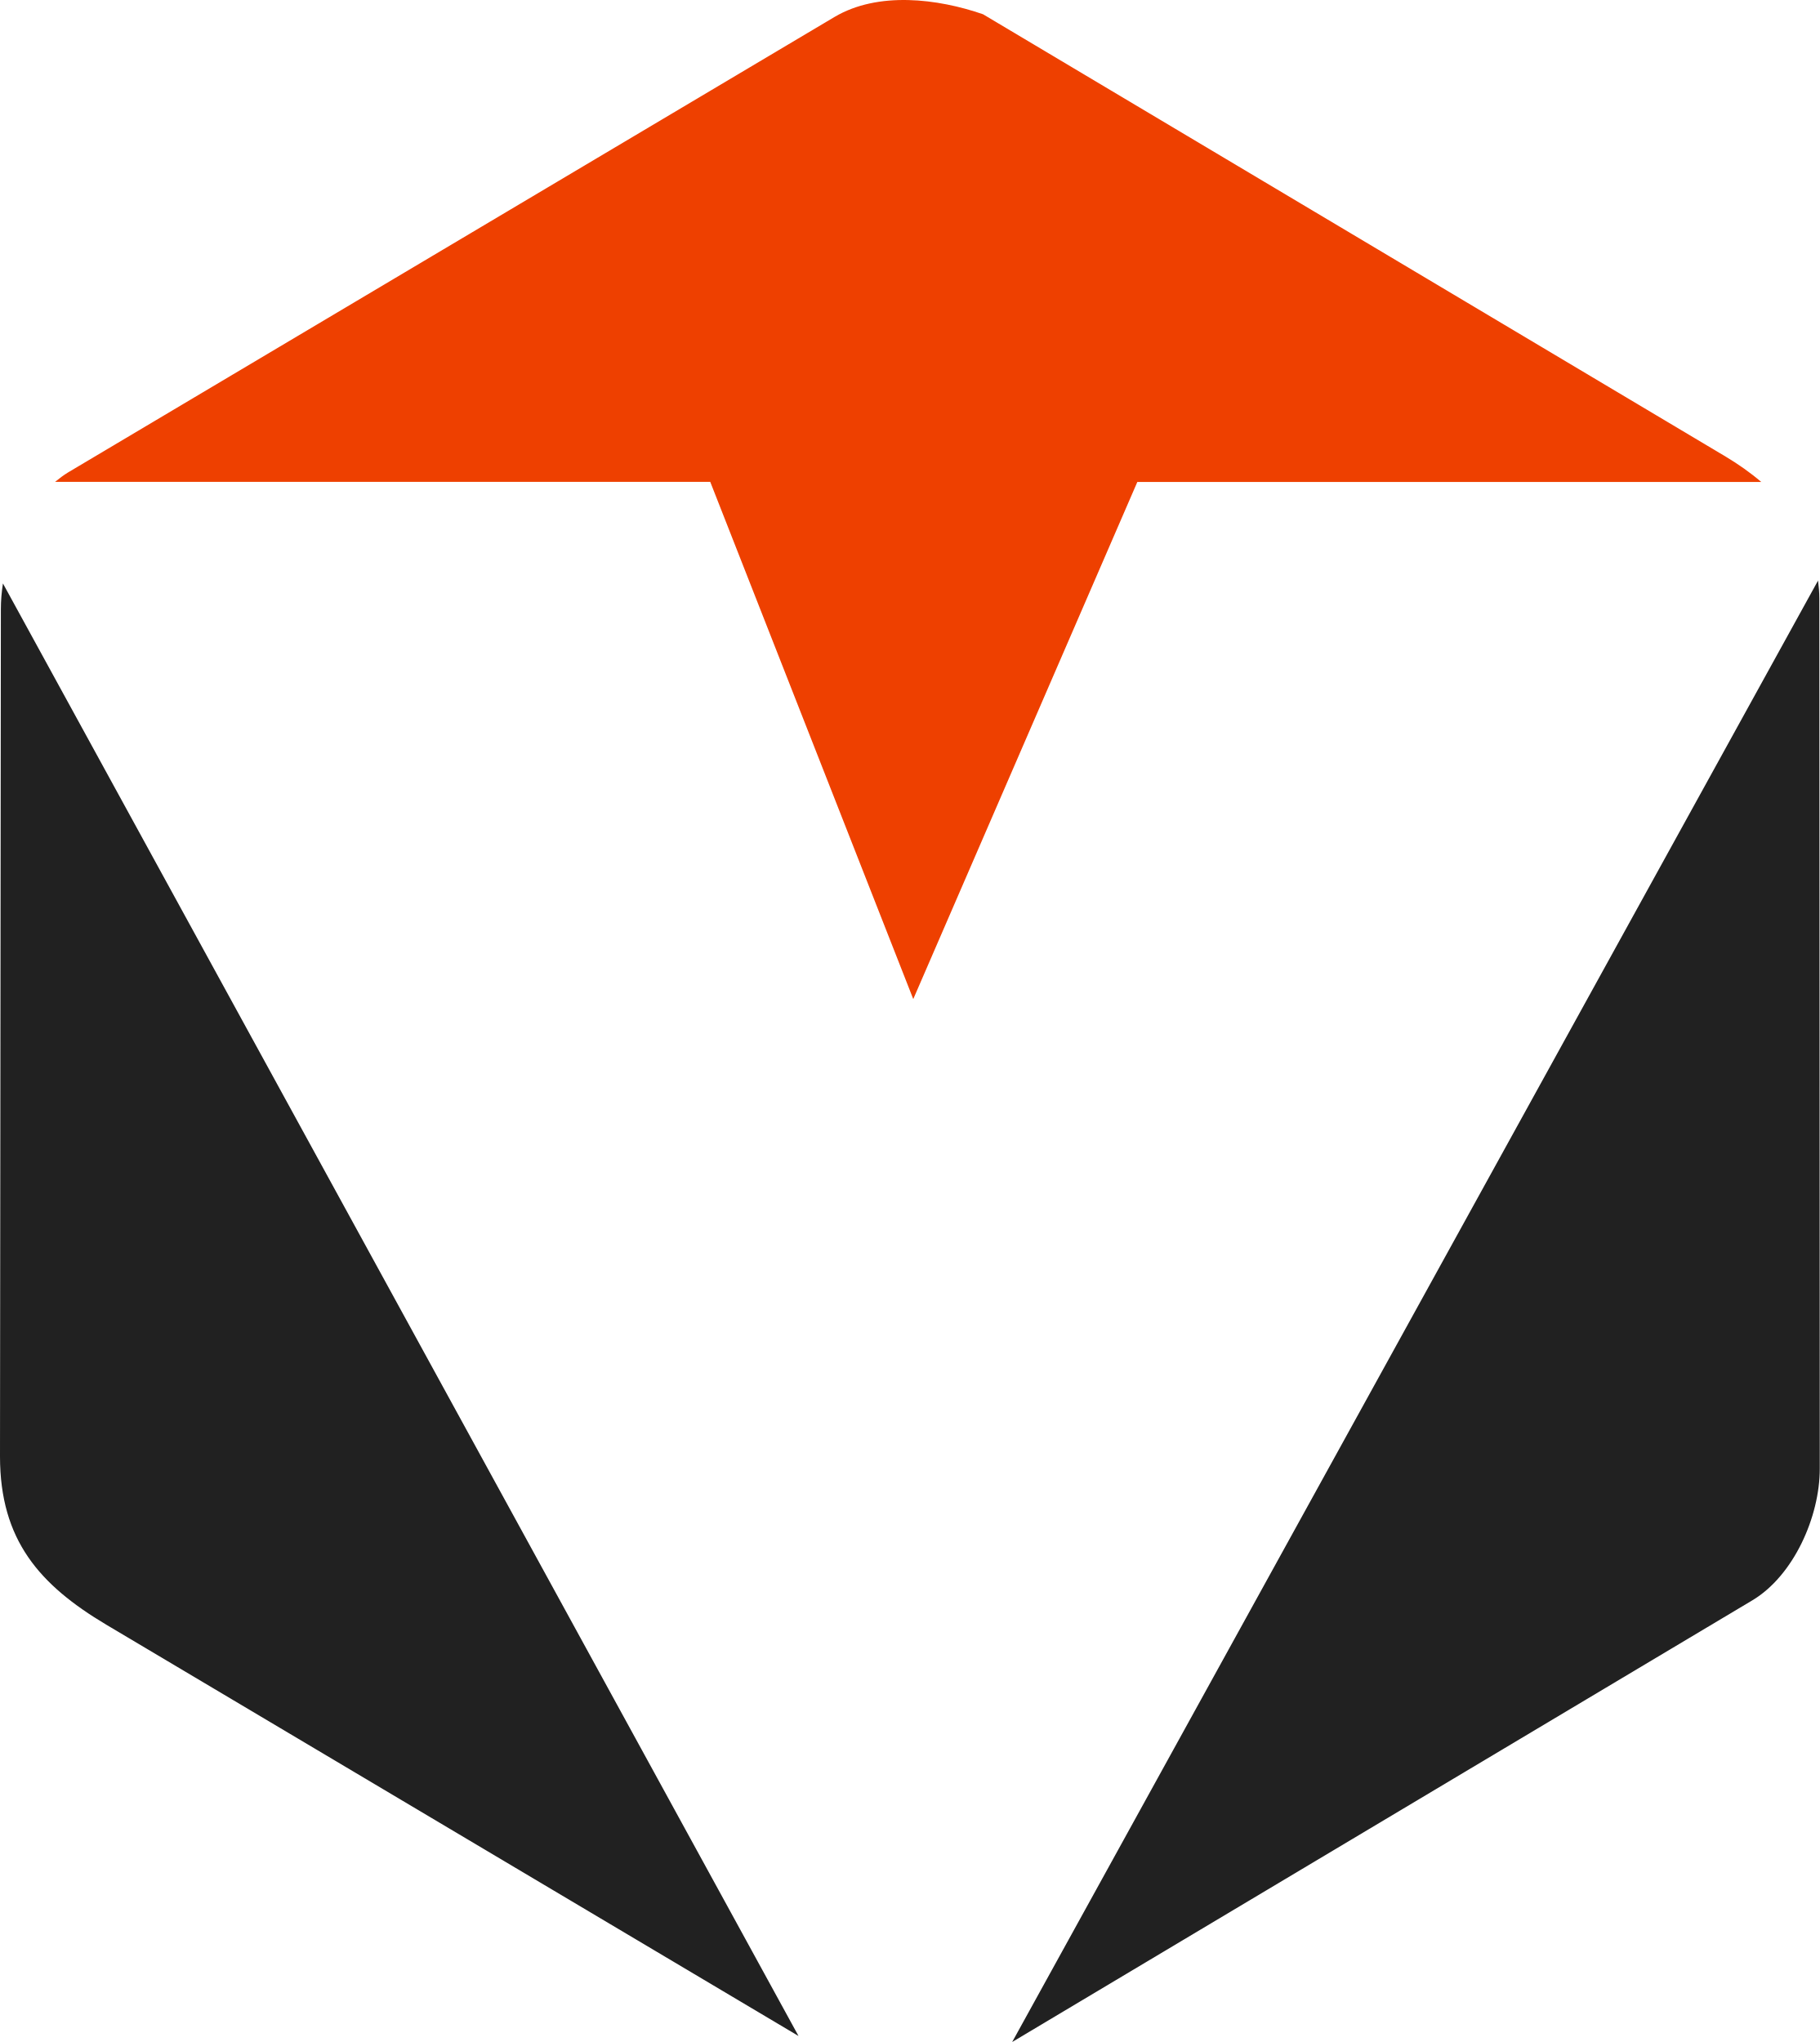
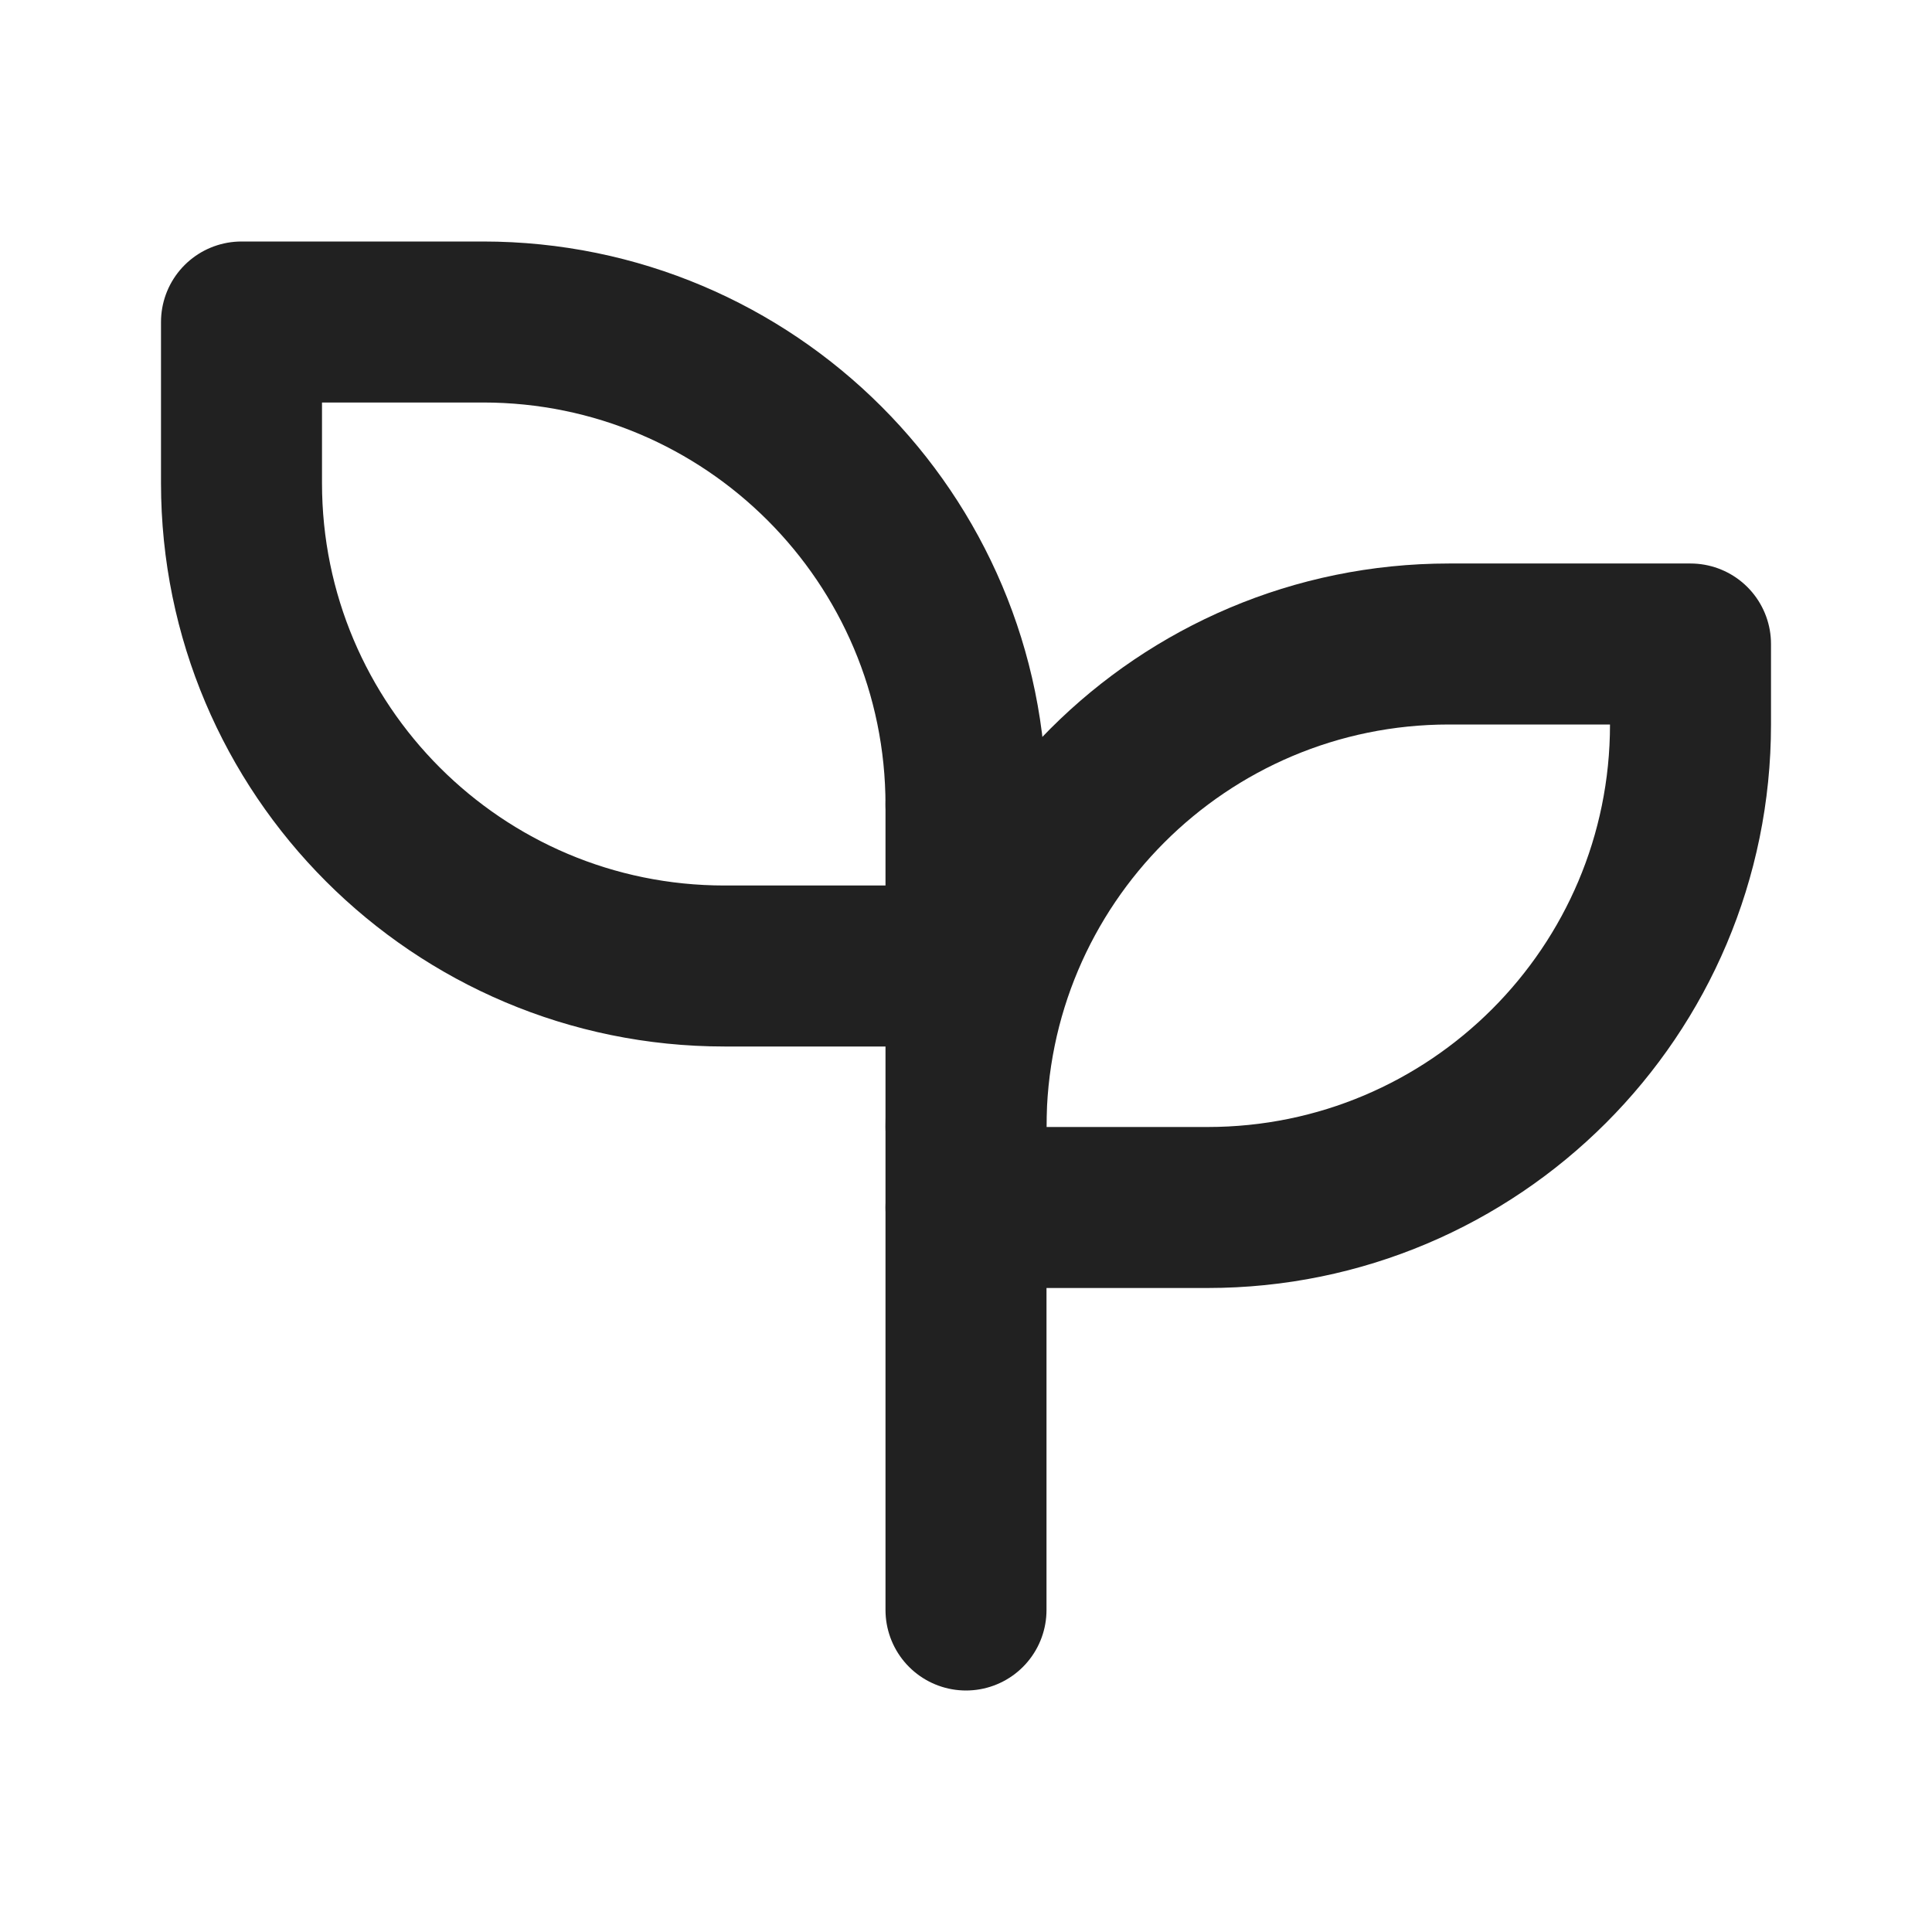
- <svg xmlns="http://www.w3.org/2000/svg" width="90" height="101" viewBox="0 0 90 101" fill="none">
-   <path d="M35.129 23.84L45.167 49.415L56.248 23.84H87.108C86.565 23.376 85.978 22.964 85.362 22.594L48.617 0.705C46.377 -0.07 43.427 -0.439 41.267 0.842L3.363 23.369C3.138 23.507 2.928 23.666 2.725 23.833H35.129V23.84Z" fill="#EE4000" />
-   <path d="M0.145 28.858C0.08 29.285 0.043 29.712 0.043 30.132L0 72.036C0 76.178 1.957 78.394 5.262 80.363L39.492 100.703L0.145 28.858Z" fill="#212121" />
-   <path d="M89.92 28.706L50.059 101L86.666 79.154C88.703 77.937 90 75.026 90 72.644L89.978 29.604C89.978 29.292 89.949 28.995 89.913 28.698L89.92 28.706Z" fill="#212121" />
+ <svg xmlns="http://www.w3.org/2000/svg" width="90" height="90" viewBox="0 0 24 24" fill="none" stroke="#212121" stroke-width="2" stroke-linecap="round" stroke-linejoin="round">
+   <path stroke="none" d="M0 0h24v24H0z" fill="none" />
+   <path d="M12 10a6 6 0 0 0 -6 -6h-3v2a6 6 0 0 0 6 6h3" />
+   <path d="M12 14a6 6 0 0 1 6 -6h3v1a6 6 0 0 1 -6 6h-3" />
+   <path d="M12 20l0 -10" />
</svg>
